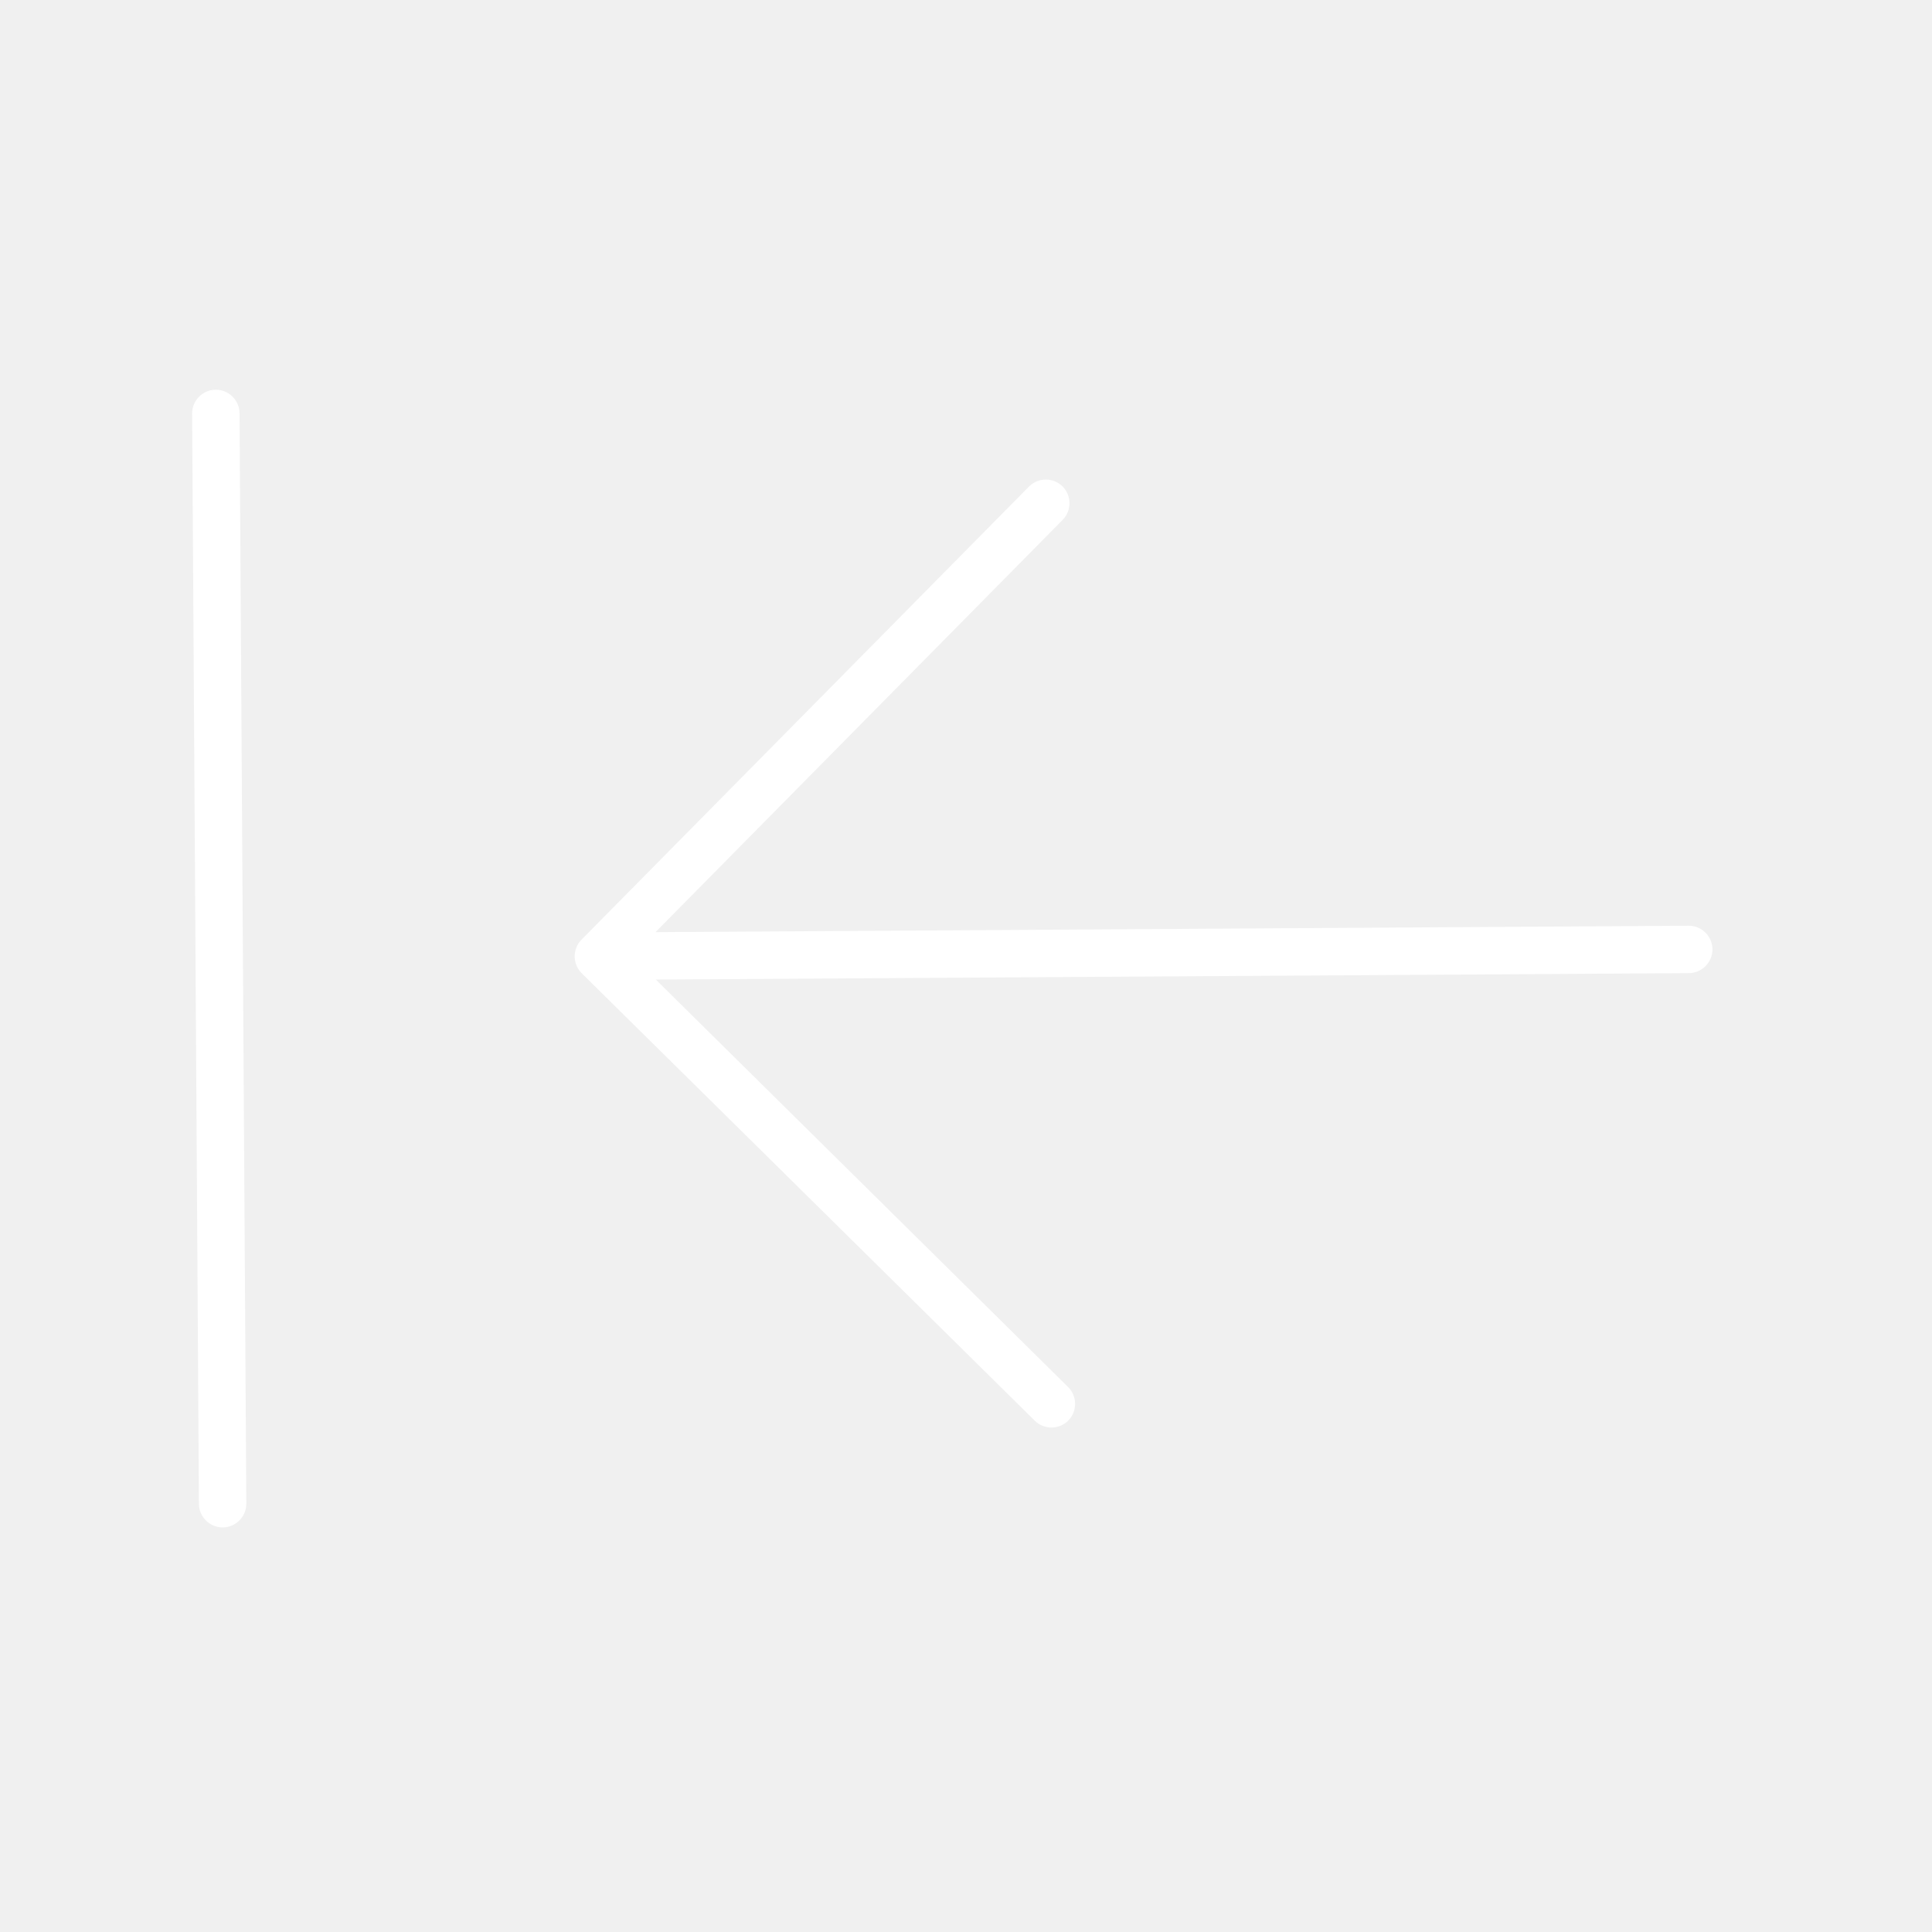
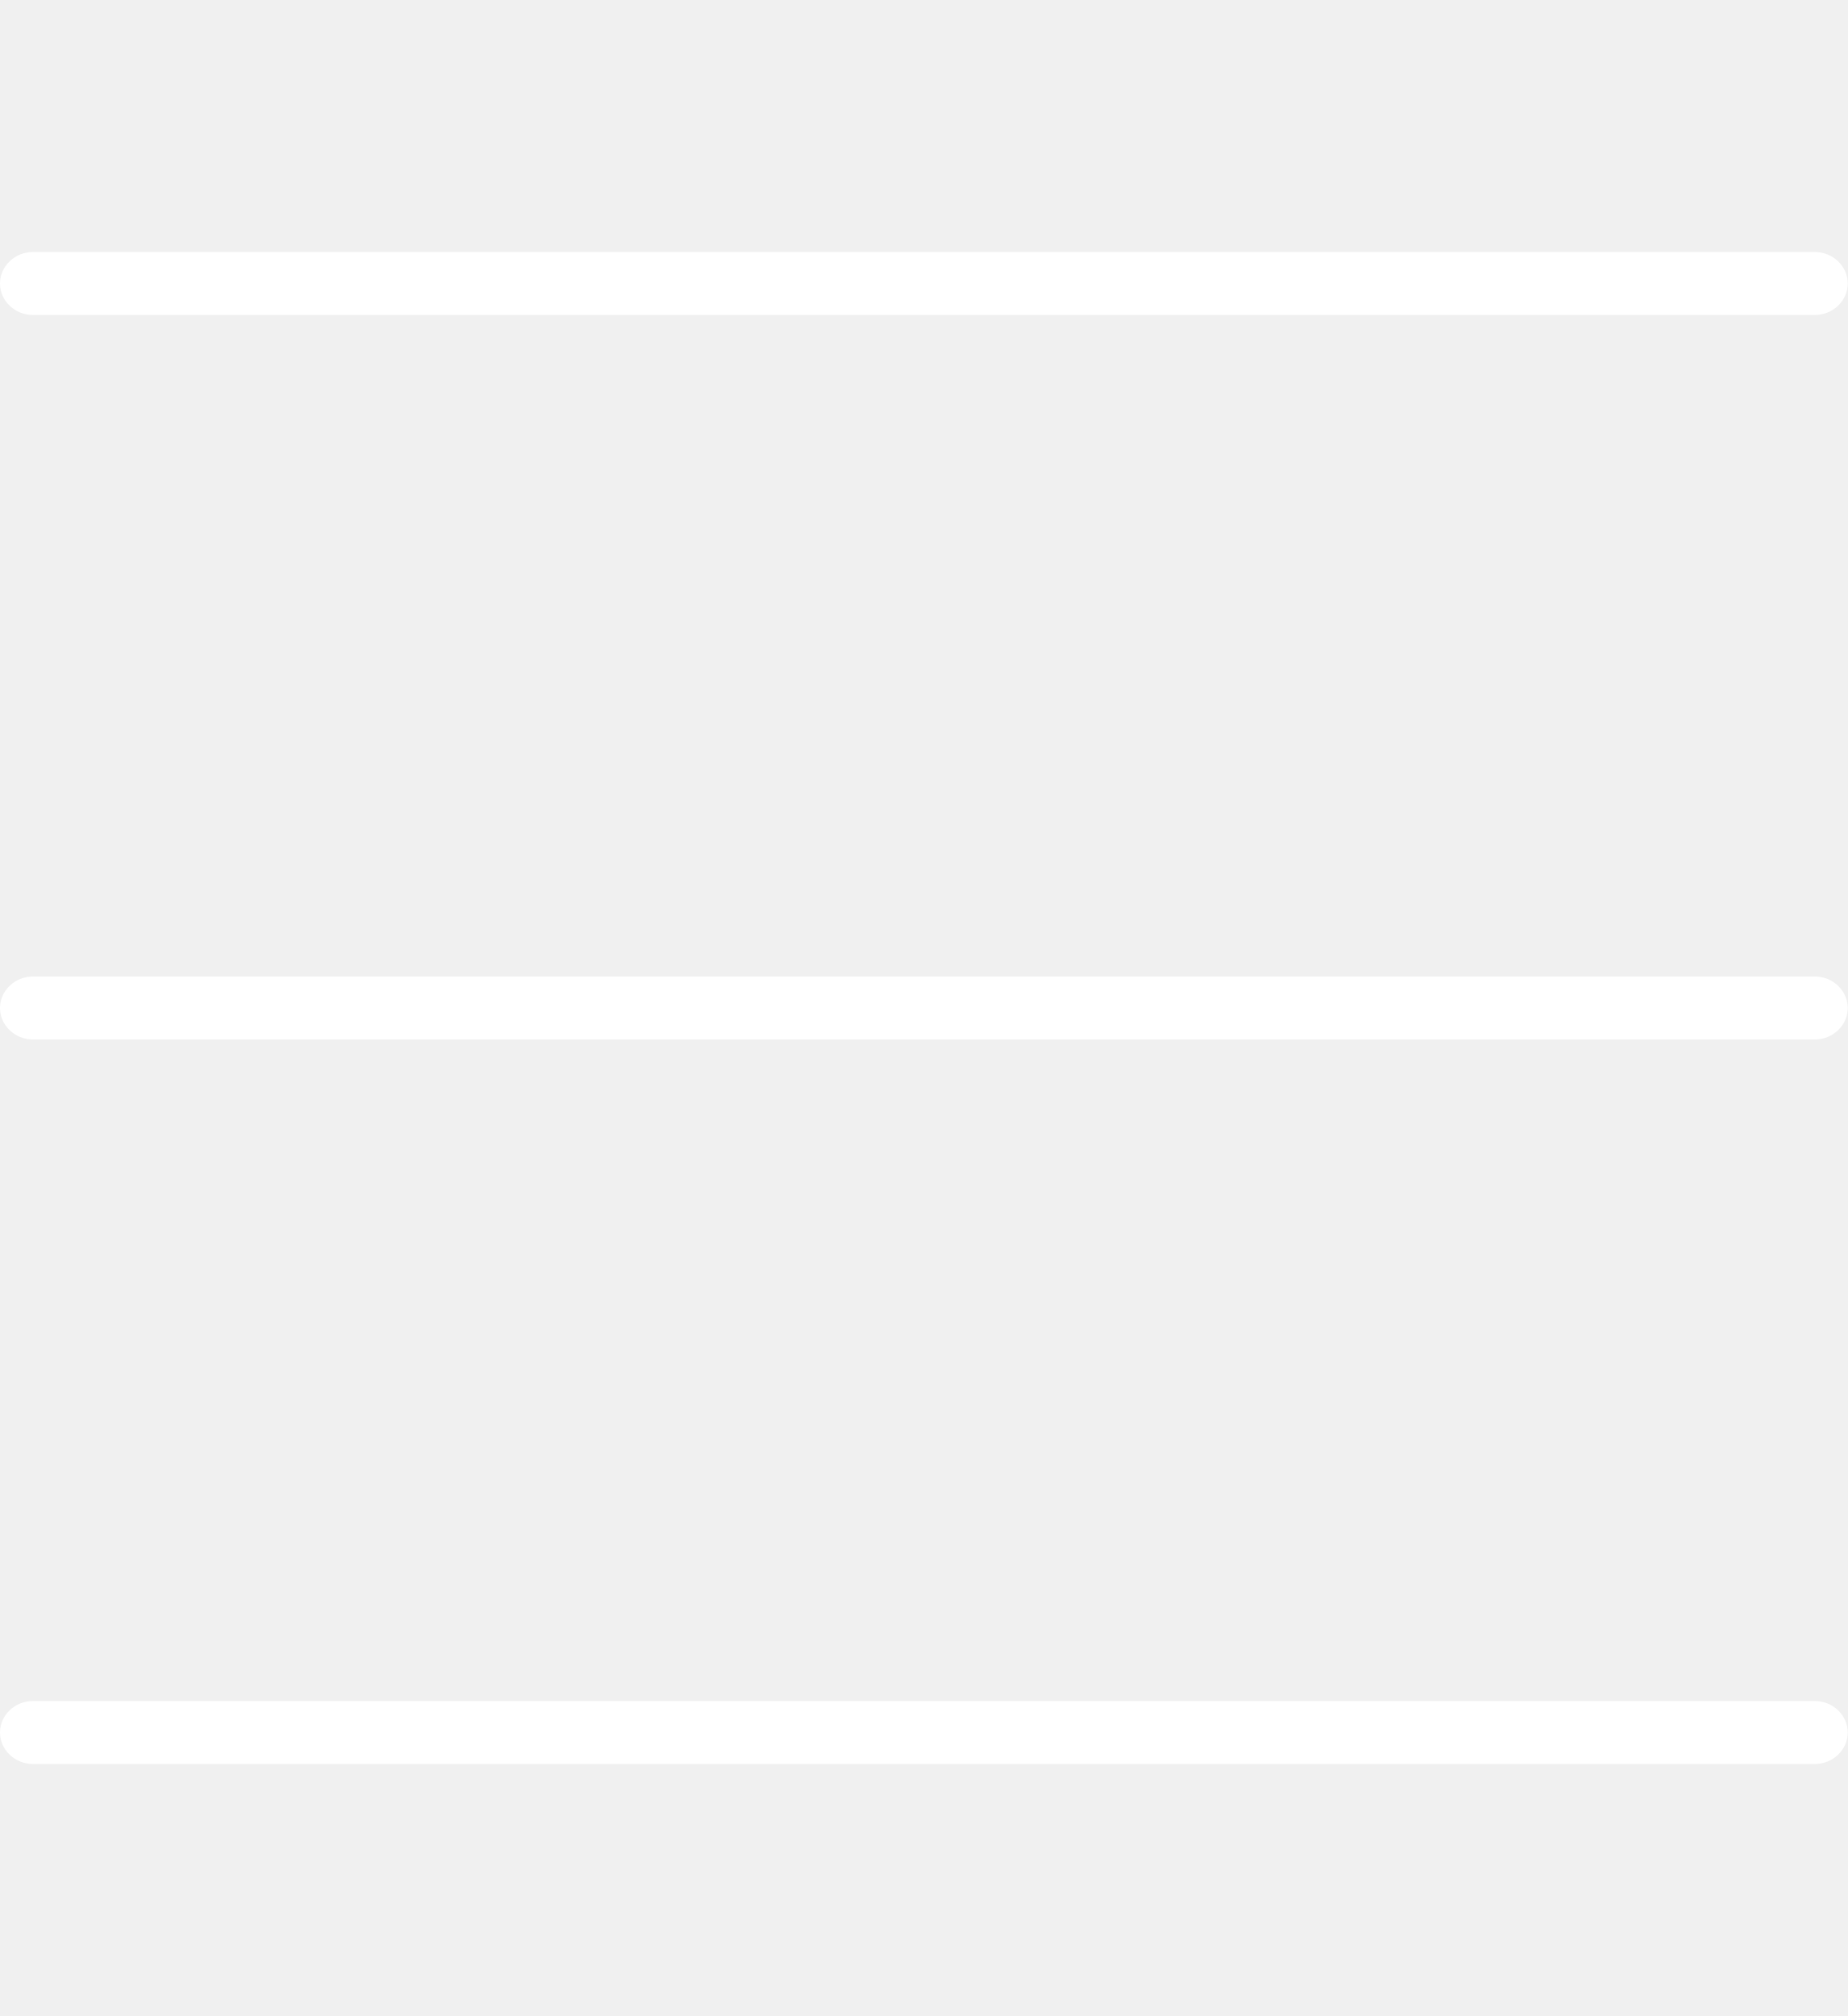
- <svg xmlns="http://www.w3.org/2000/svg" width="71" height="71" viewBox="0 0 71 71" fill="none">
-   <path d="M7.31 55.267C7.313 55.746 7.708 56.135 8.187 56.132C8.666 56.129 9.055 55.735 9.052 55.256L8.803 15.188C8.8 14.709 8.405 14.319 7.926 14.322C7.447 14.325 7.058 14.72 7.061 15.199L7.31 55.267ZM21.369 34.534C21.033 34.874 21.037 35.429 21.376 35.765L38.029 52.211C38.369 52.547 38.924 52.543 39.26 52.204C39.595 51.864 39.592 51.309 39.252 50.973L24.1 35.998L62.066 35.762C62.546 35.759 62.935 35.364 62.932 34.885C62.929 34.406 62.535 34.017 62.056 34.02L24.089 34.256L39.053 19.104C39.389 18.765 39.385 18.209 39.046 17.874C38.706 17.538 38.151 17.542 37.815 17.881L21.369 34.534Z" fill="white" />
+ <svg xmlns="http://www.w3.org/2000/svg" width="22" height="24" viewBox="0 0 22 24" fill="none">
+   <path d="M0 3.375C0 3.169 0.177 3 0.393 3H21.607C21.823 3 22 3.169 22 3.375C22 3.581 21.823 3.75 21.607 3.75H0.393C0.177 3.75 0 3.581 0 3.375ZM0 12C0 11.794 0.177 11.625 0.393 11.625H21.607C21.823 11.625 22 11.794 22 12C22 12.206 21.823 12.375 21.607 12.375H0.393C0.177 12.375 0 12.206 0 12ZM22 20.625C22 20.831 21.823 21 21.607 21H0.393C0.177 21 0 20.831 0 20.625C0 20.419 0.177 20.25 0.393 20.25H21.607C21.823 20.25 22 20.419 22 20.625Z" fill="white" />
</svg>
